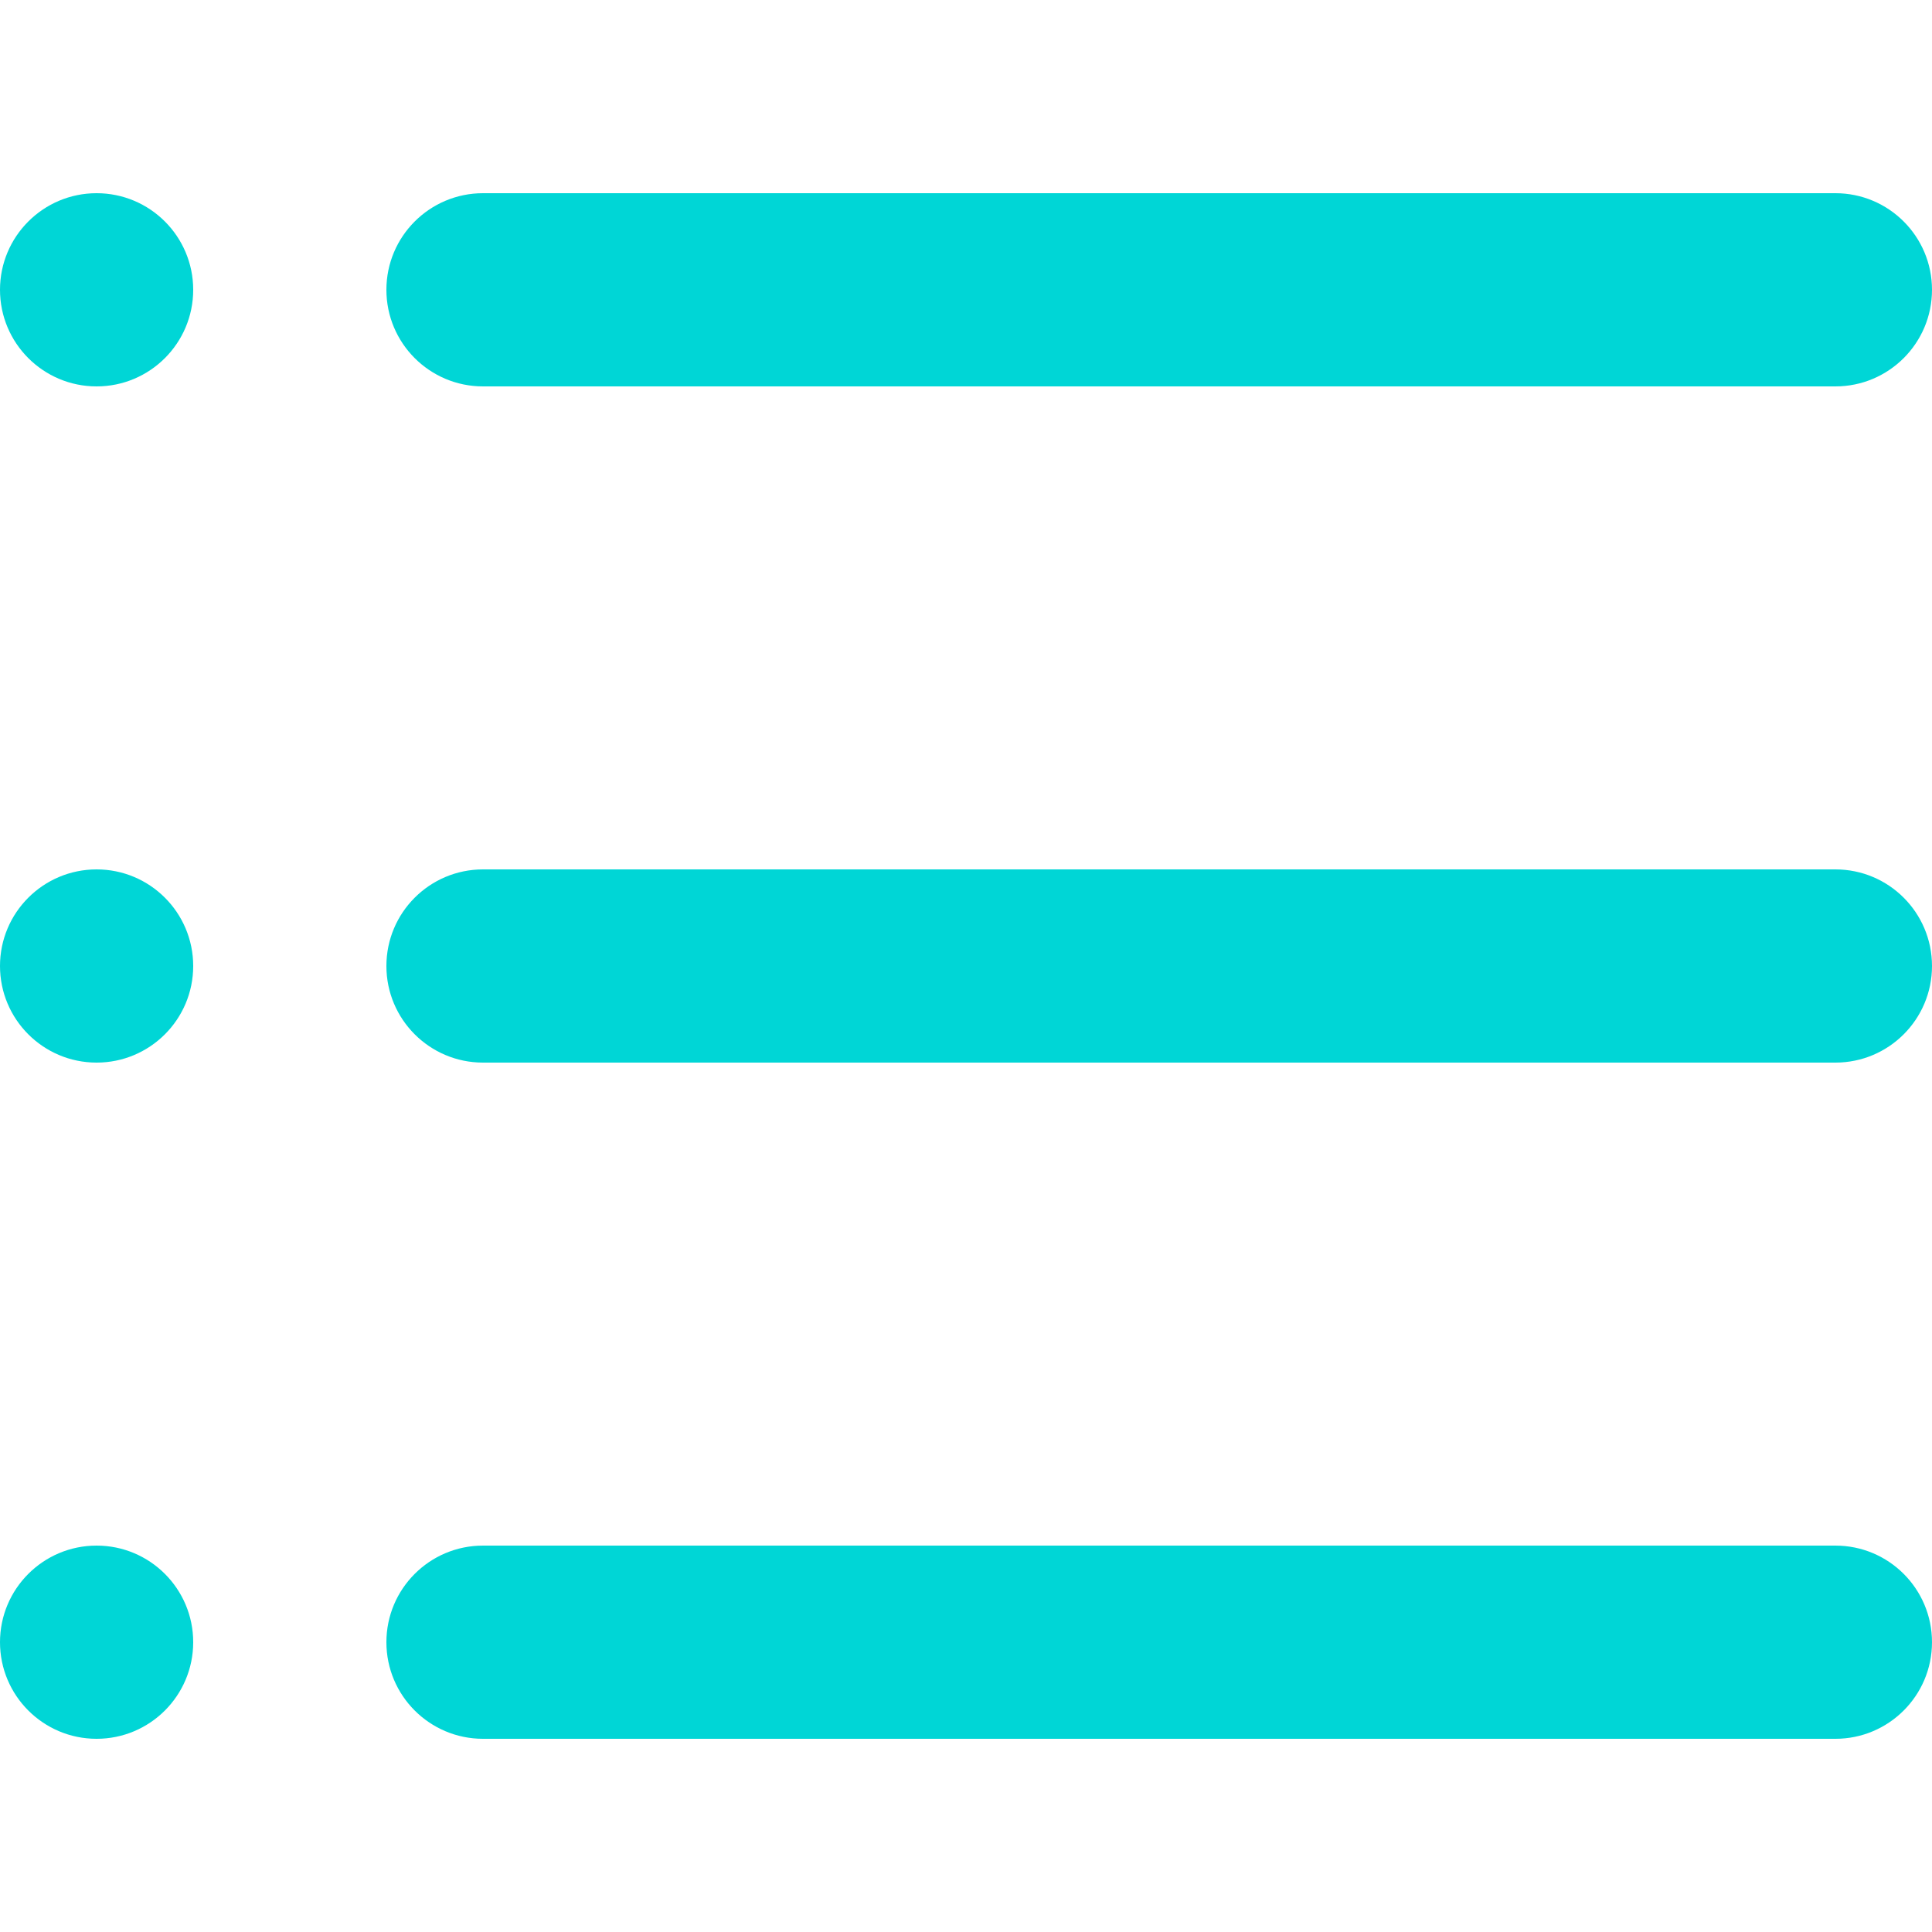
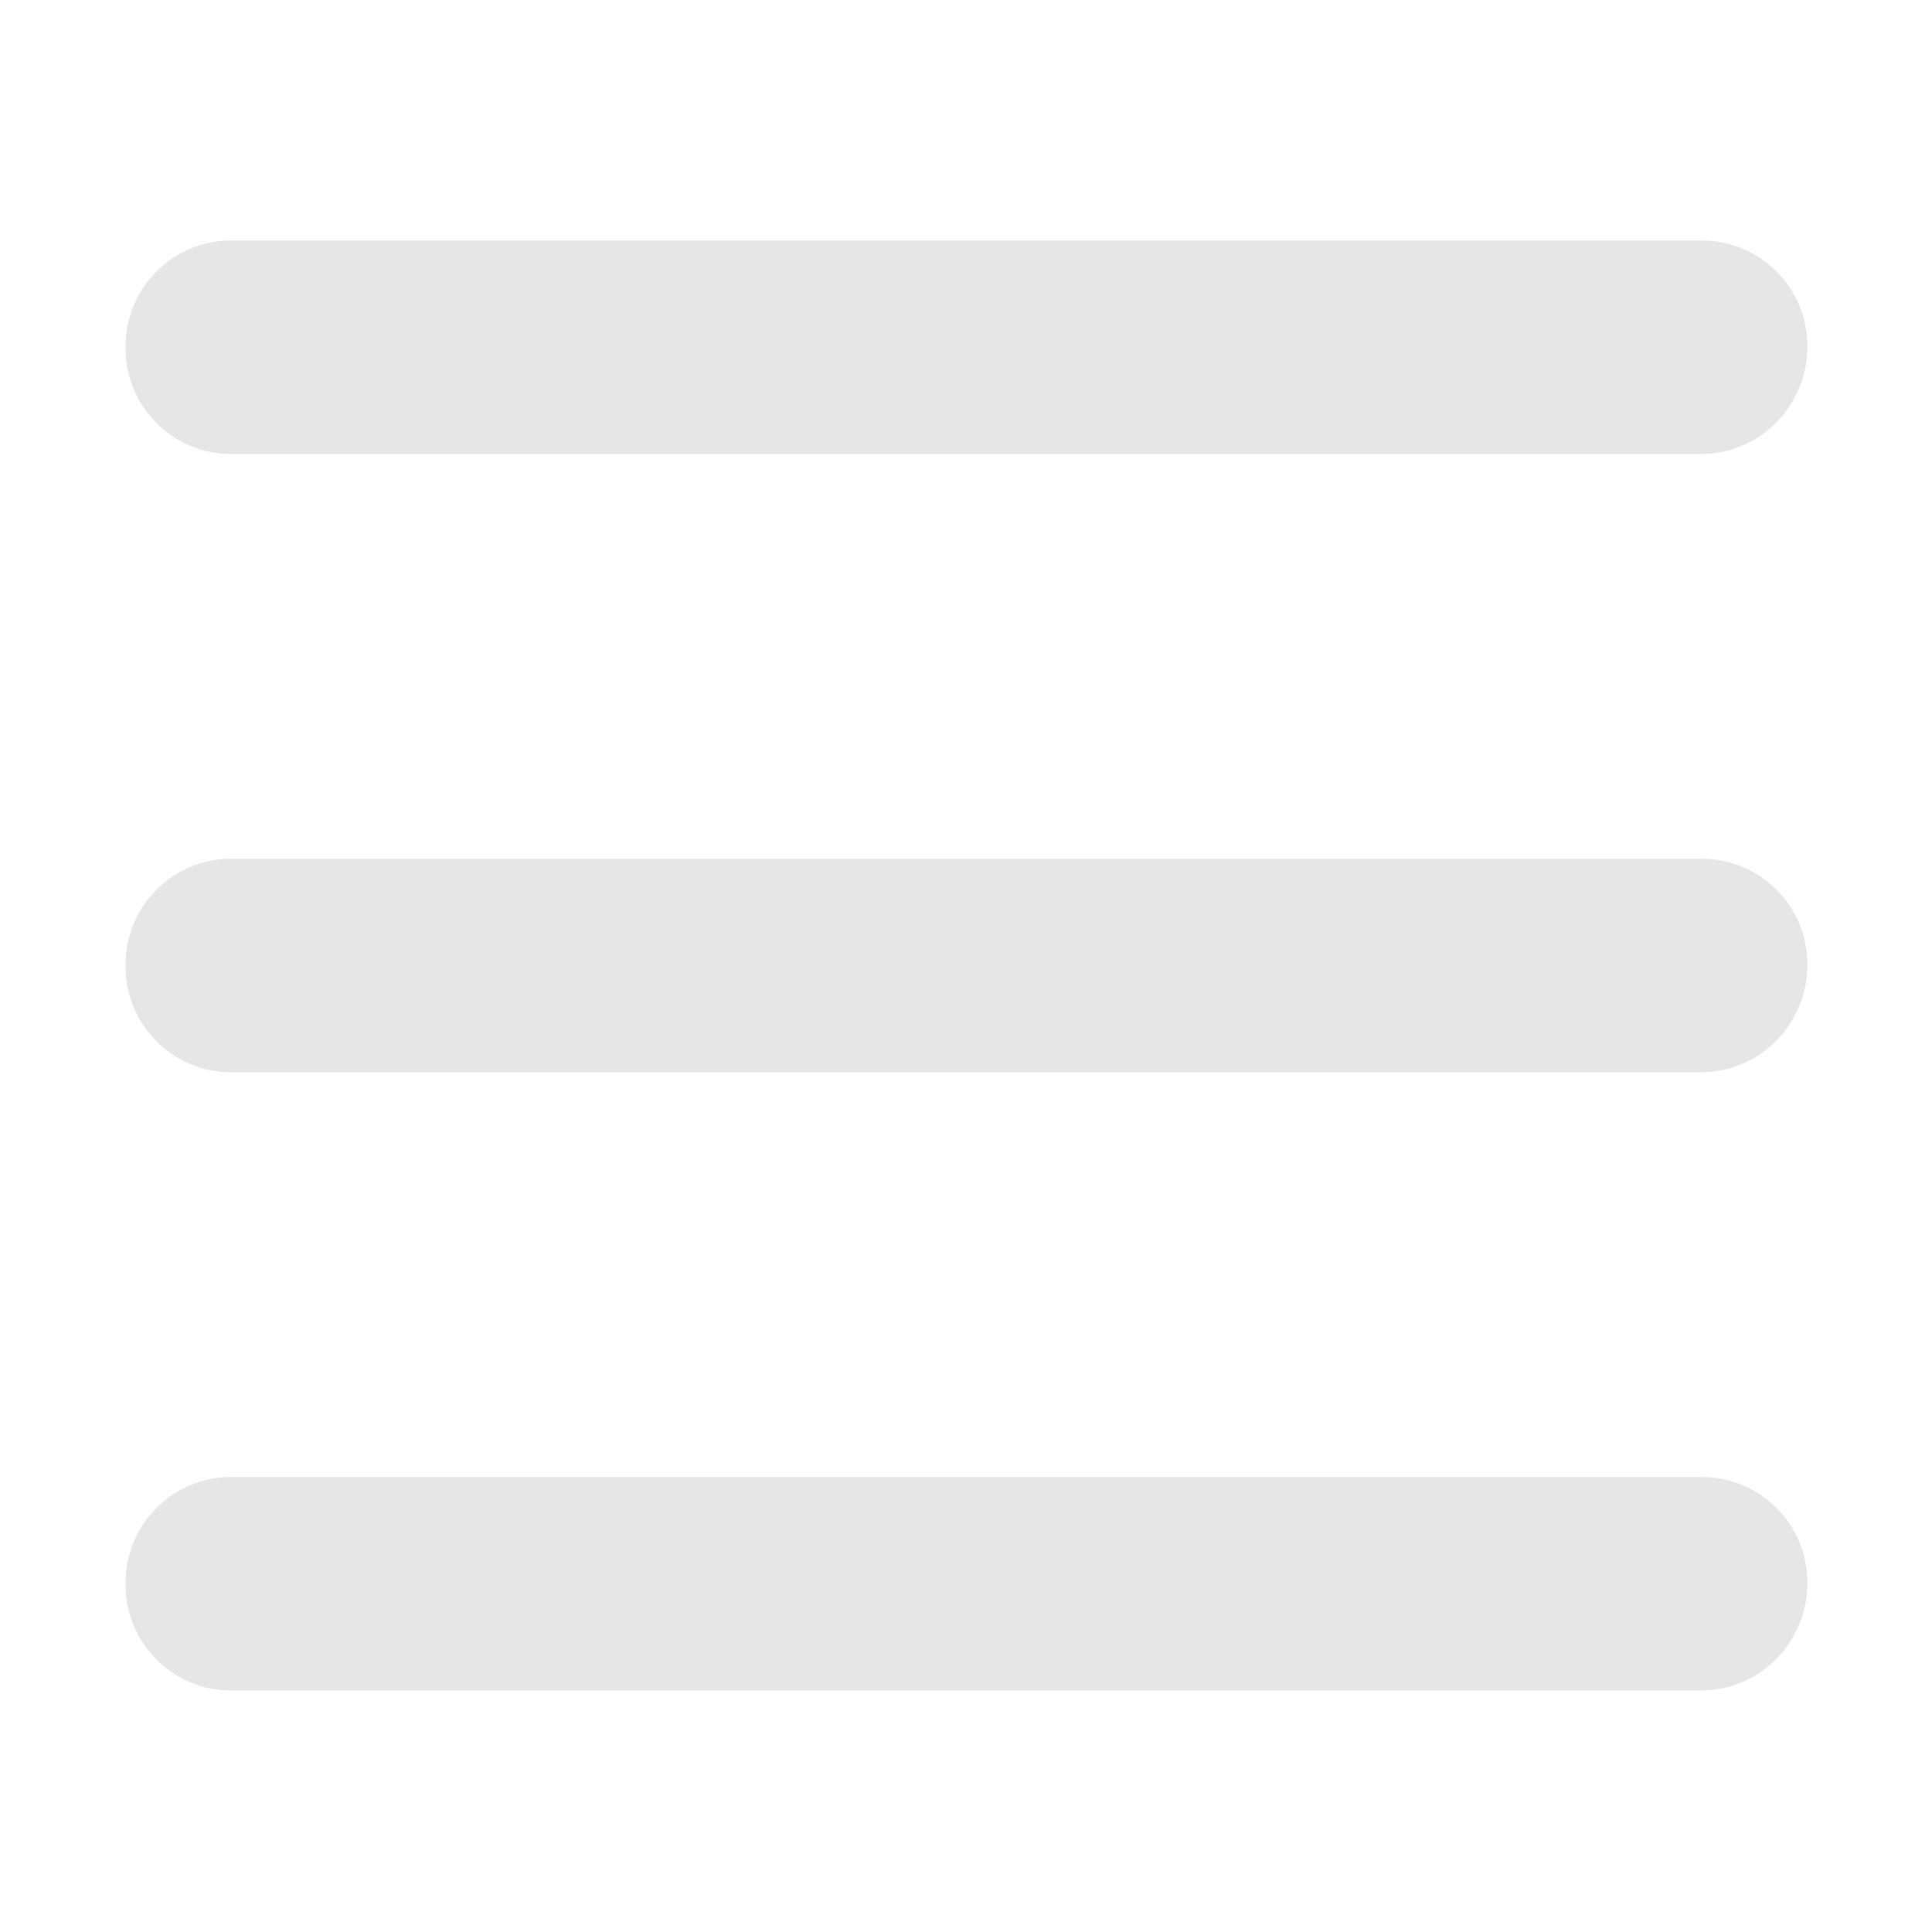
- <svg xmlns="http://www.w3.org/2000/svg" t="1723461411166" class="icon" viewBox="0 0 1024 1024" version="1.1" p-id="6302" width="200" height="200">
-   <path d="M51.2 102.4a51.2 51.2 0 1 1-51.2 51.2 51.2 51.2 0 0 1 51.2-51.2z m204.8 0h716.8a51.2 51.2 0 0 1 0 102.4H256a51.2 51.2 0 0 1 0-102.4zM51.2 460.8a51.2 51.2 0 1 1-51.2 51.2 51.2 51.2 0 0 1 51.2-51.2z m204.8 0h716.8a51.2 51.2 0 0 1 0 102.4H256a51.2 51.2 0 0 1 0-102.4z m-204.8 358.4a51.2 51.2 0 1 1-51.2 51.2 51.2 51.2 0 0 1 51.2-51.2z m204.8 0h716.8a51.2 51.2 0 0 1 0 102.4H256a51.2 51.2 0 0 1 0-102.4z" fill="#00D6D6" p-id="6303" />
+ <svg xmlns="http://www.w3.org/2000/svg" t="1725628394069" class="icon" viewBox="0 0 1024 1024" version="1.1" p-id="1510" width="200" height="200">
+   <path d="M901.632 896H122.368c-30.72 0-55.808-25.088-55.808-55.808v-1.536c0-30.72 25.088-55.808 55.808-55.808h779.776c30.72 0 55.808 25.088 55.808 55.808v1.536c-0.512 30.72-25.6 55.808-56.32 55.808zM901.632 568.32H122.368c-30.72 0-55.808-25.088-55.808-55.808v-1.536c0-30.72 25.088-55.808 55.808-55.808h779.776c30.72 0 55.808 25.088 55.808 55.808v1.536c-0.512 30.72-25.6 55.808-56.32 55.808zM901.632 240.64H122.368c-30.72 0-55.808-25.088-55.808-55.808v-1.536c0-30.72 25.088-55.808 55.808-55.808h779.776c30.72 0 55.808 25.088 55.808 55.808v1.536c-0.512 30.72-25.6 55.808-56.32 55.808z" p-id="1511" fill="#e6e6e6" />
</svg>
